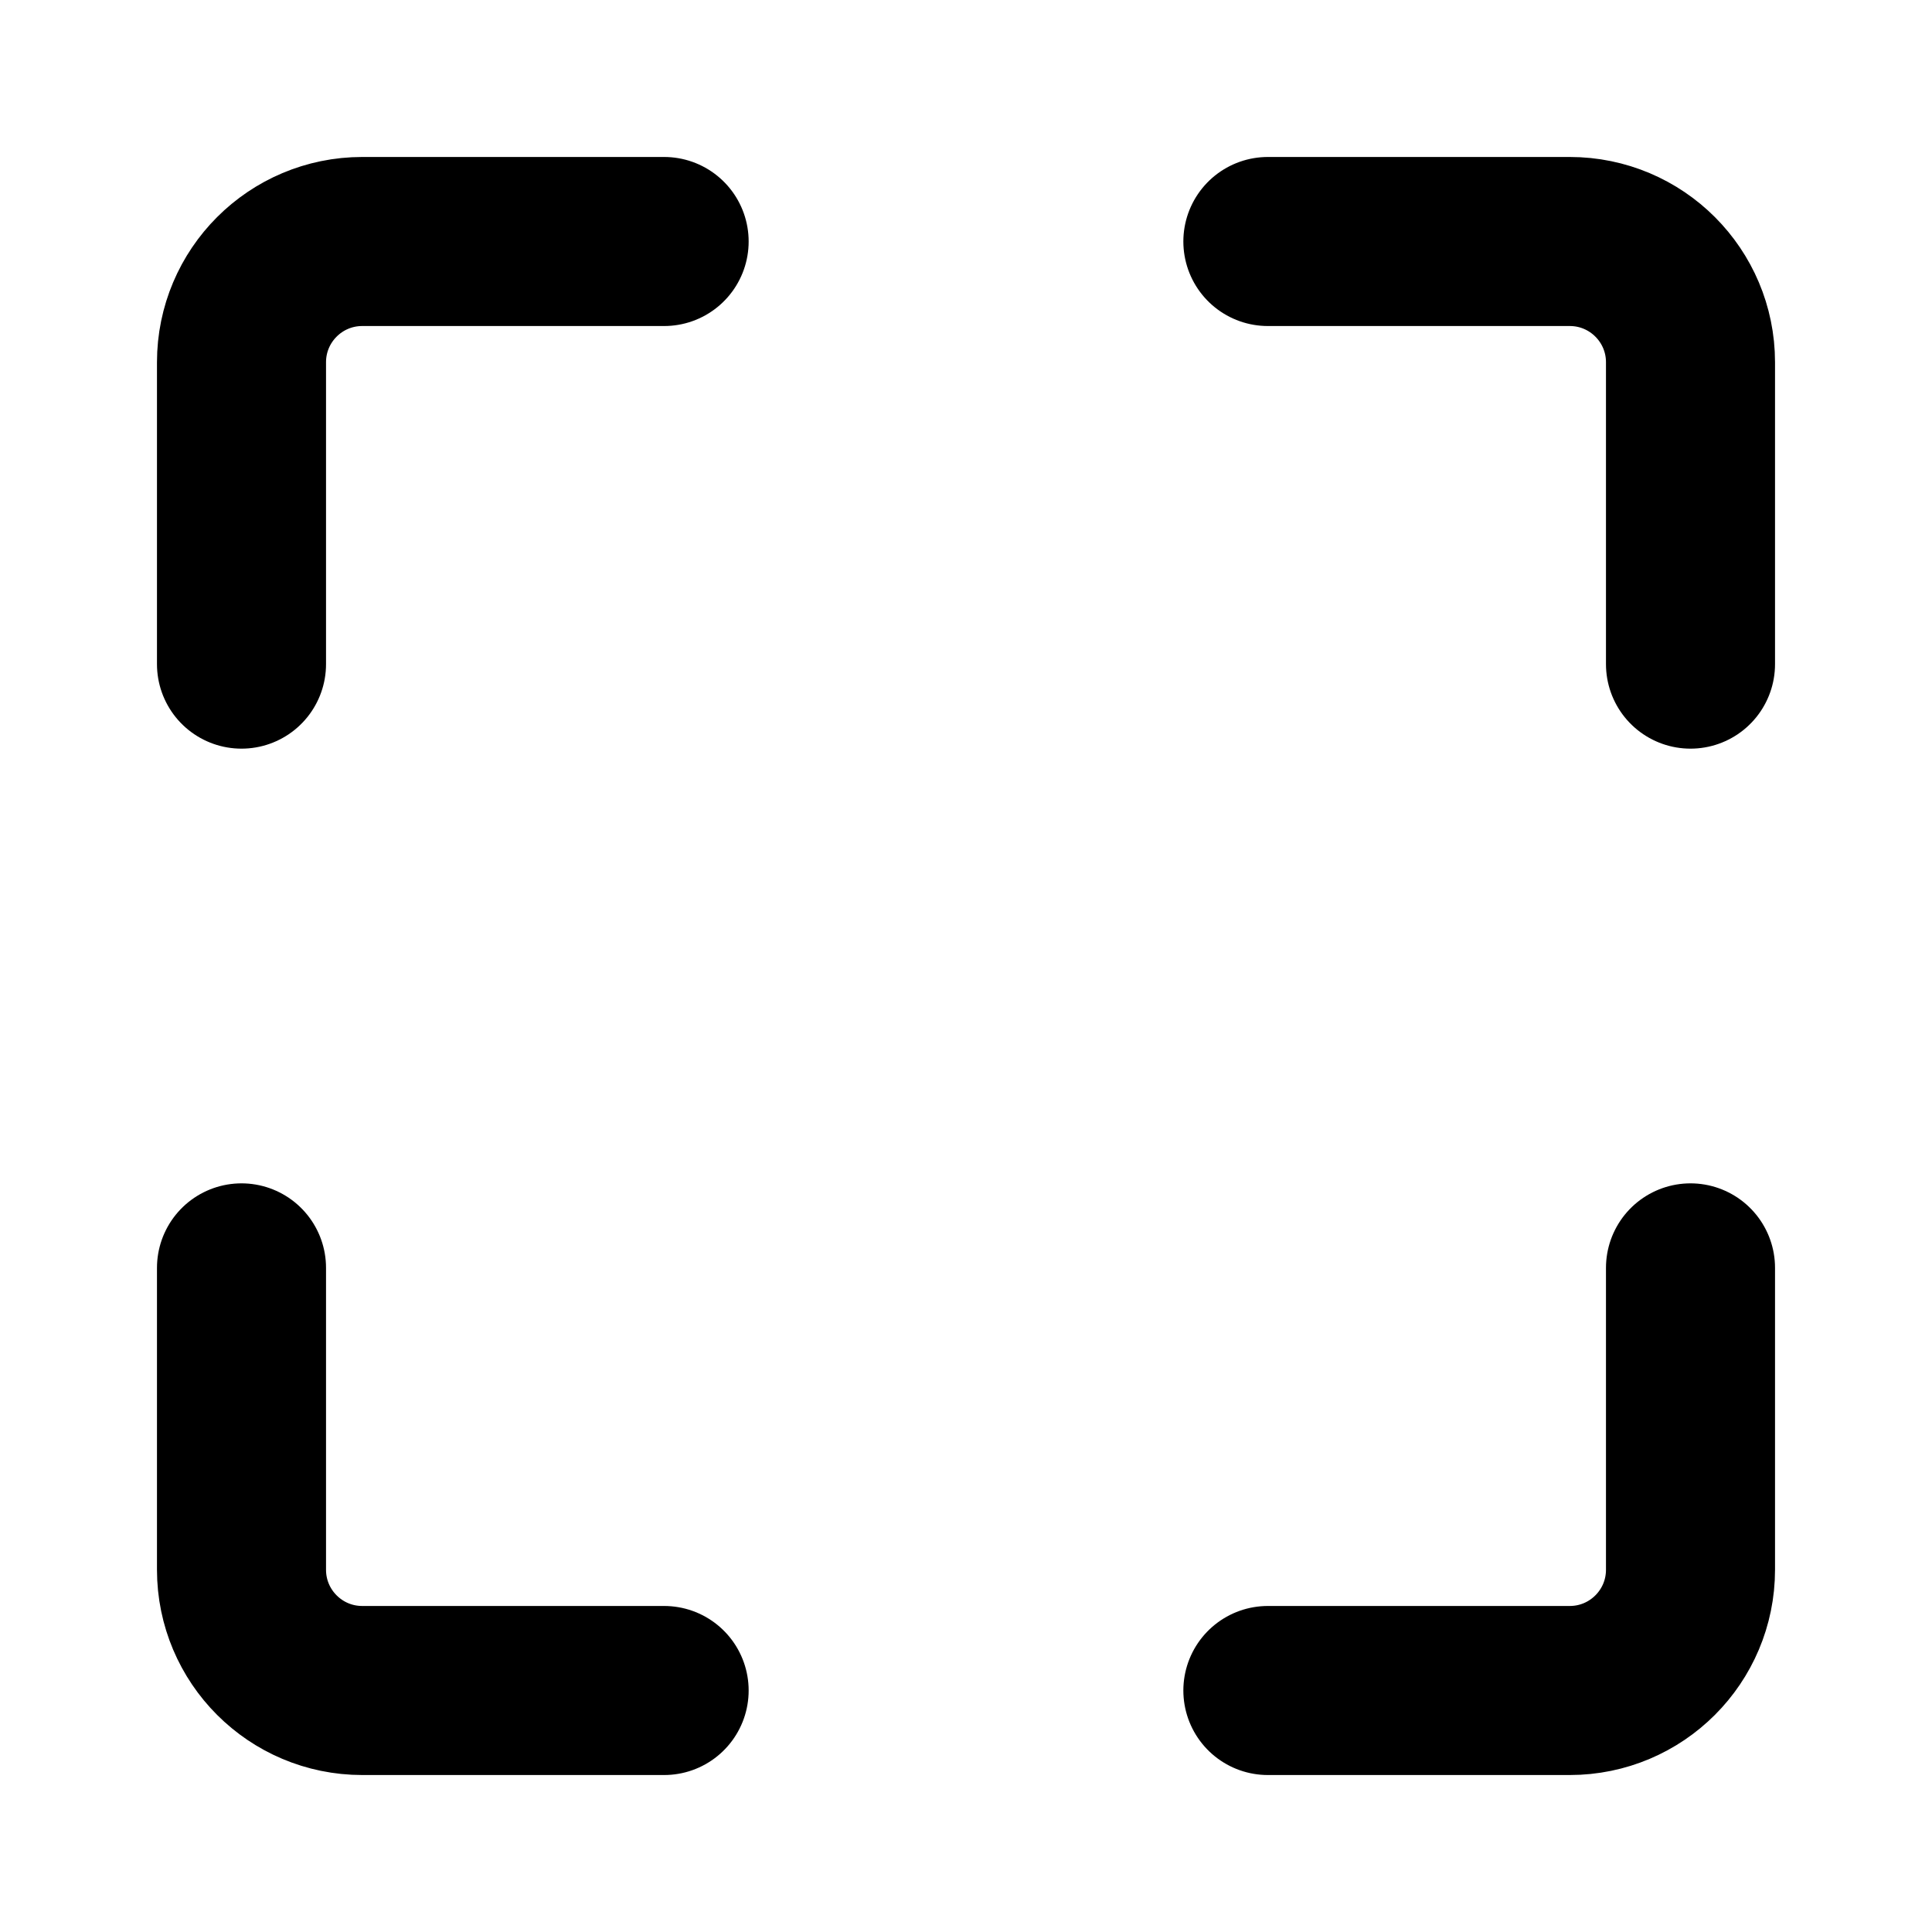
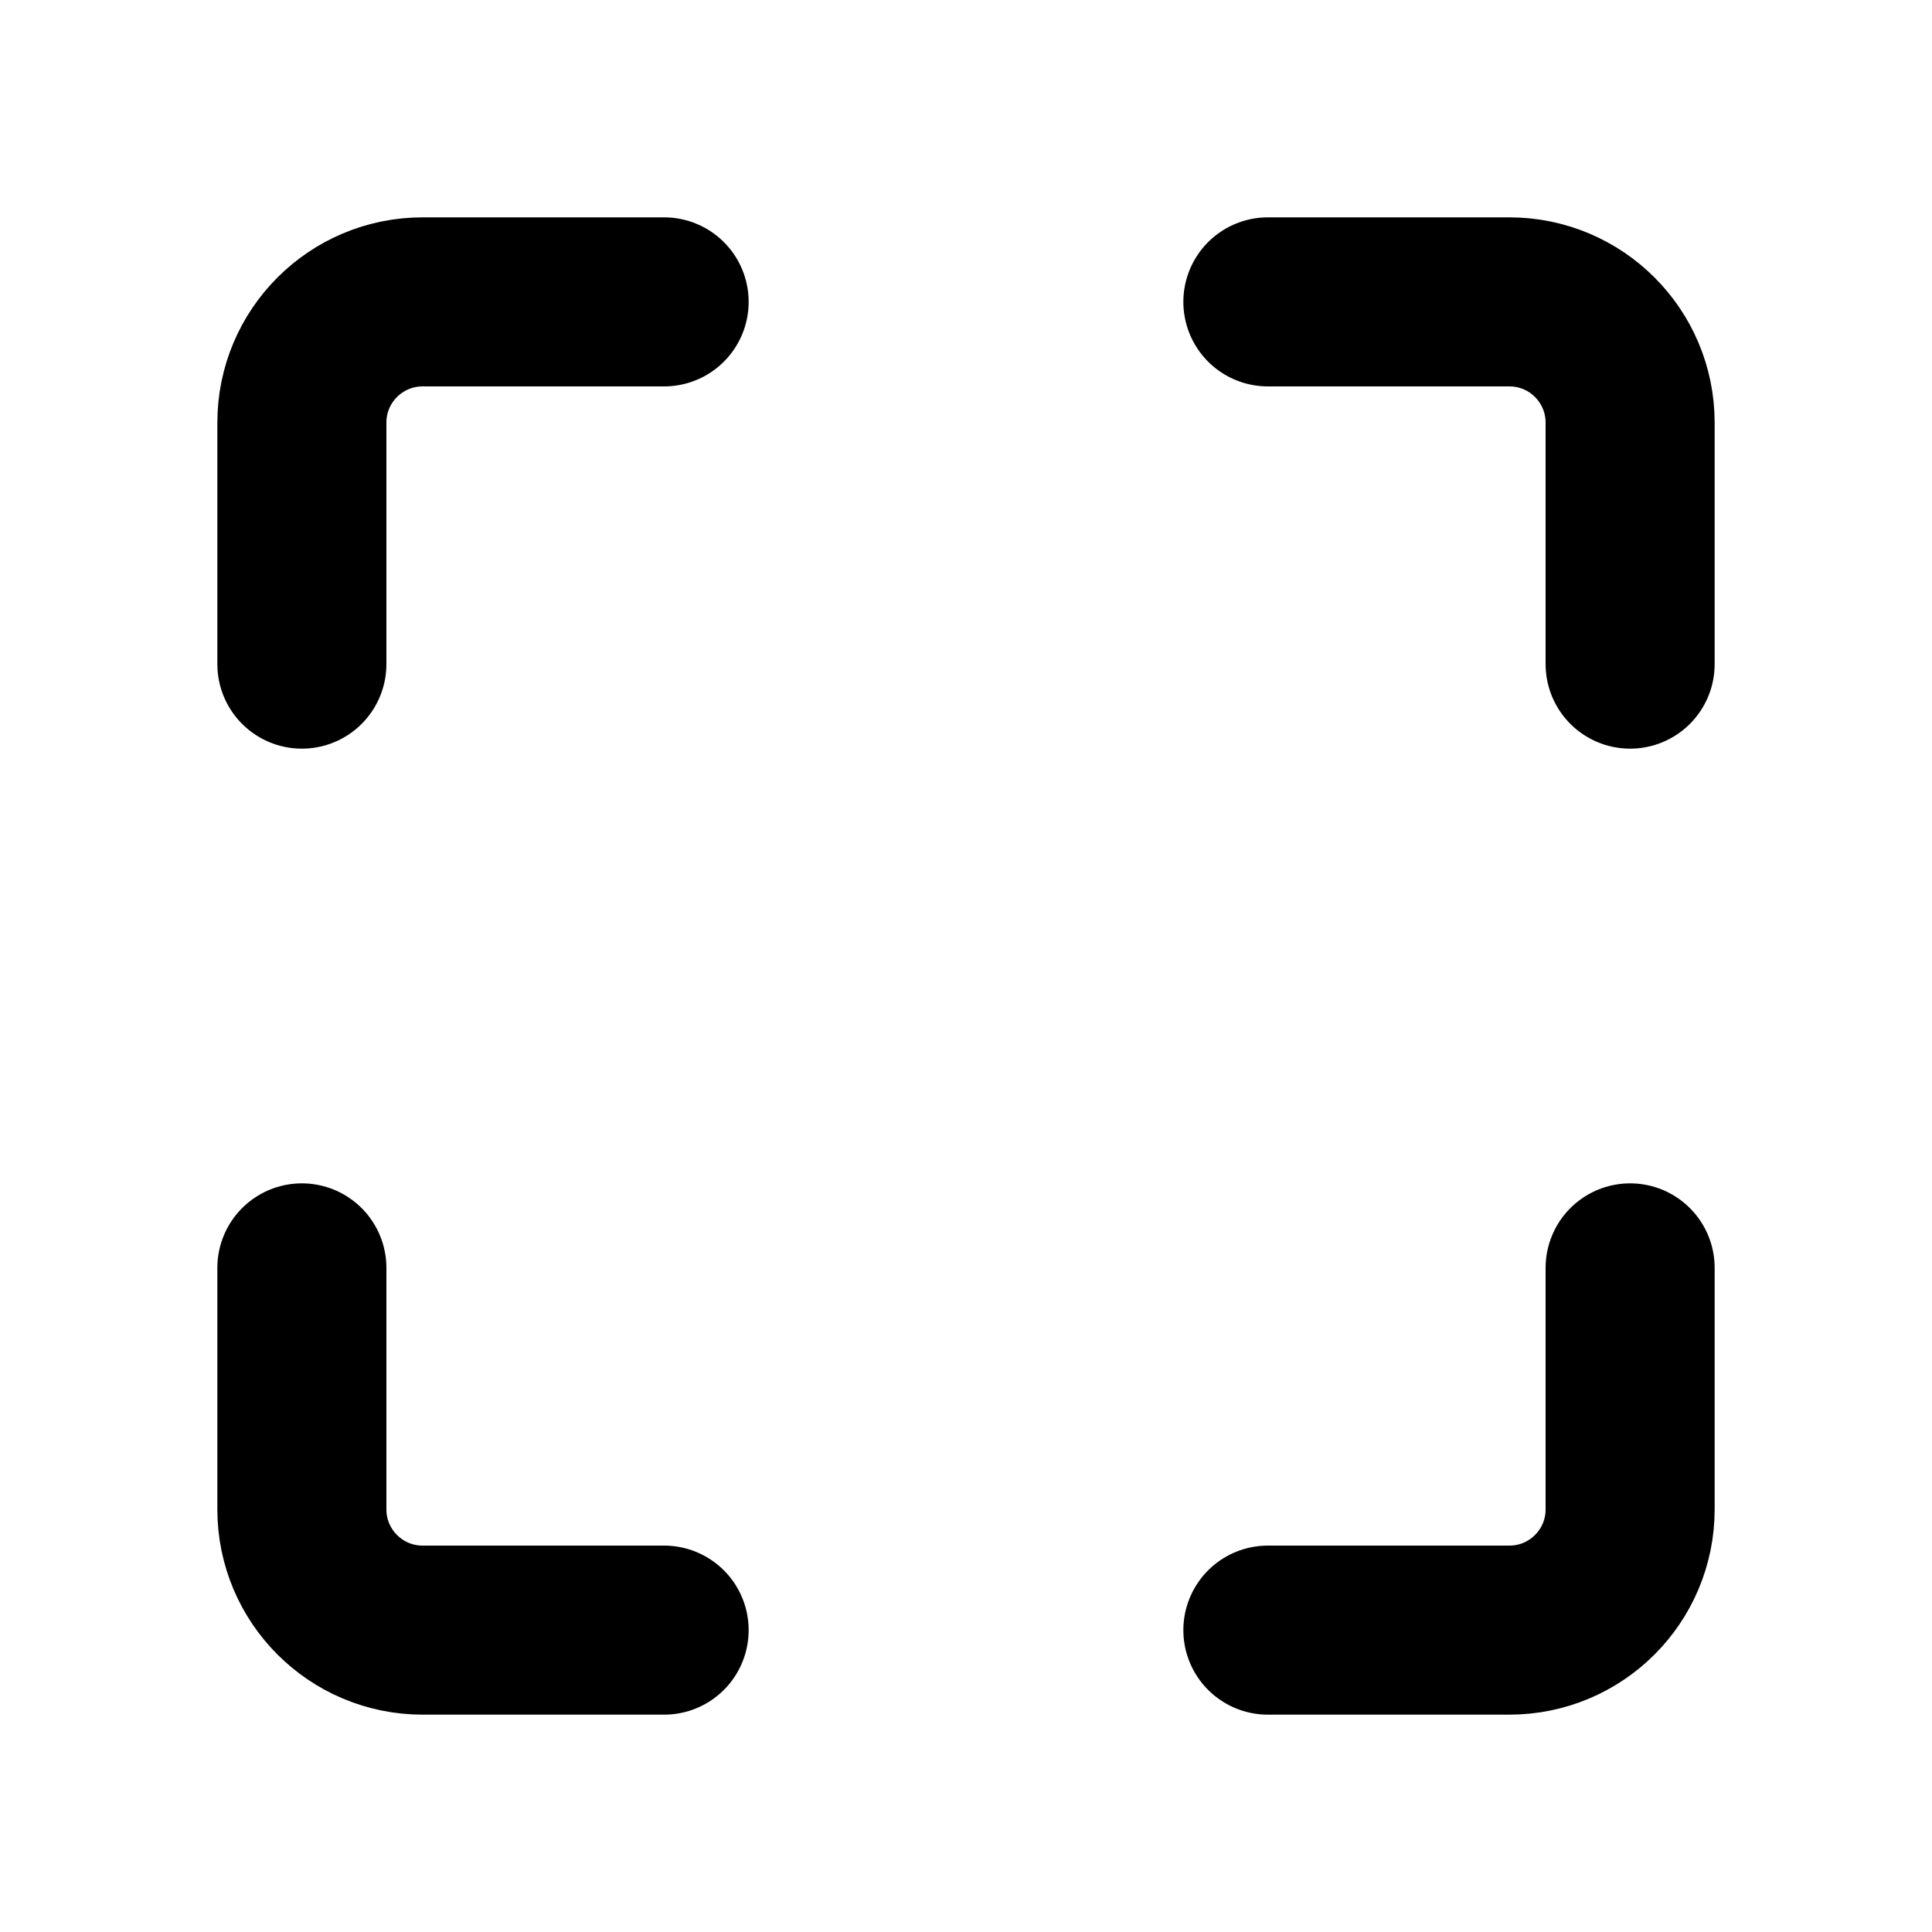
<svg xmlns="http://www.w3.org/2000/svg" viewBox="0 0 16 16">
  <g fill="none" stroke="black" stroke-width="1.4" stroke-linecap="round" stroke-linejoin="round">
-     <path d="M2 5.5V3a1 1 0 0 1 1-1h2.5M10.5 2H13a1 1 0 0 1 1 1v2.5M14 10.5V13a1 1 0 0 1-1 1h-2.5M5.5 14H3a1 1 0 0 1-1-1v-2.5" />
+     <path d="M2.5 5.5v-2a1 1 0 0 1 1-1h2M10.5 2.5h2a1 1 0 0 1 1 1v2M13.5 10.5v2a1 1 0 0 1-1 1h-2M5.5 13.5h-2a1 1 0 0 1-1-1v-2" />
  </g>
</svg>
